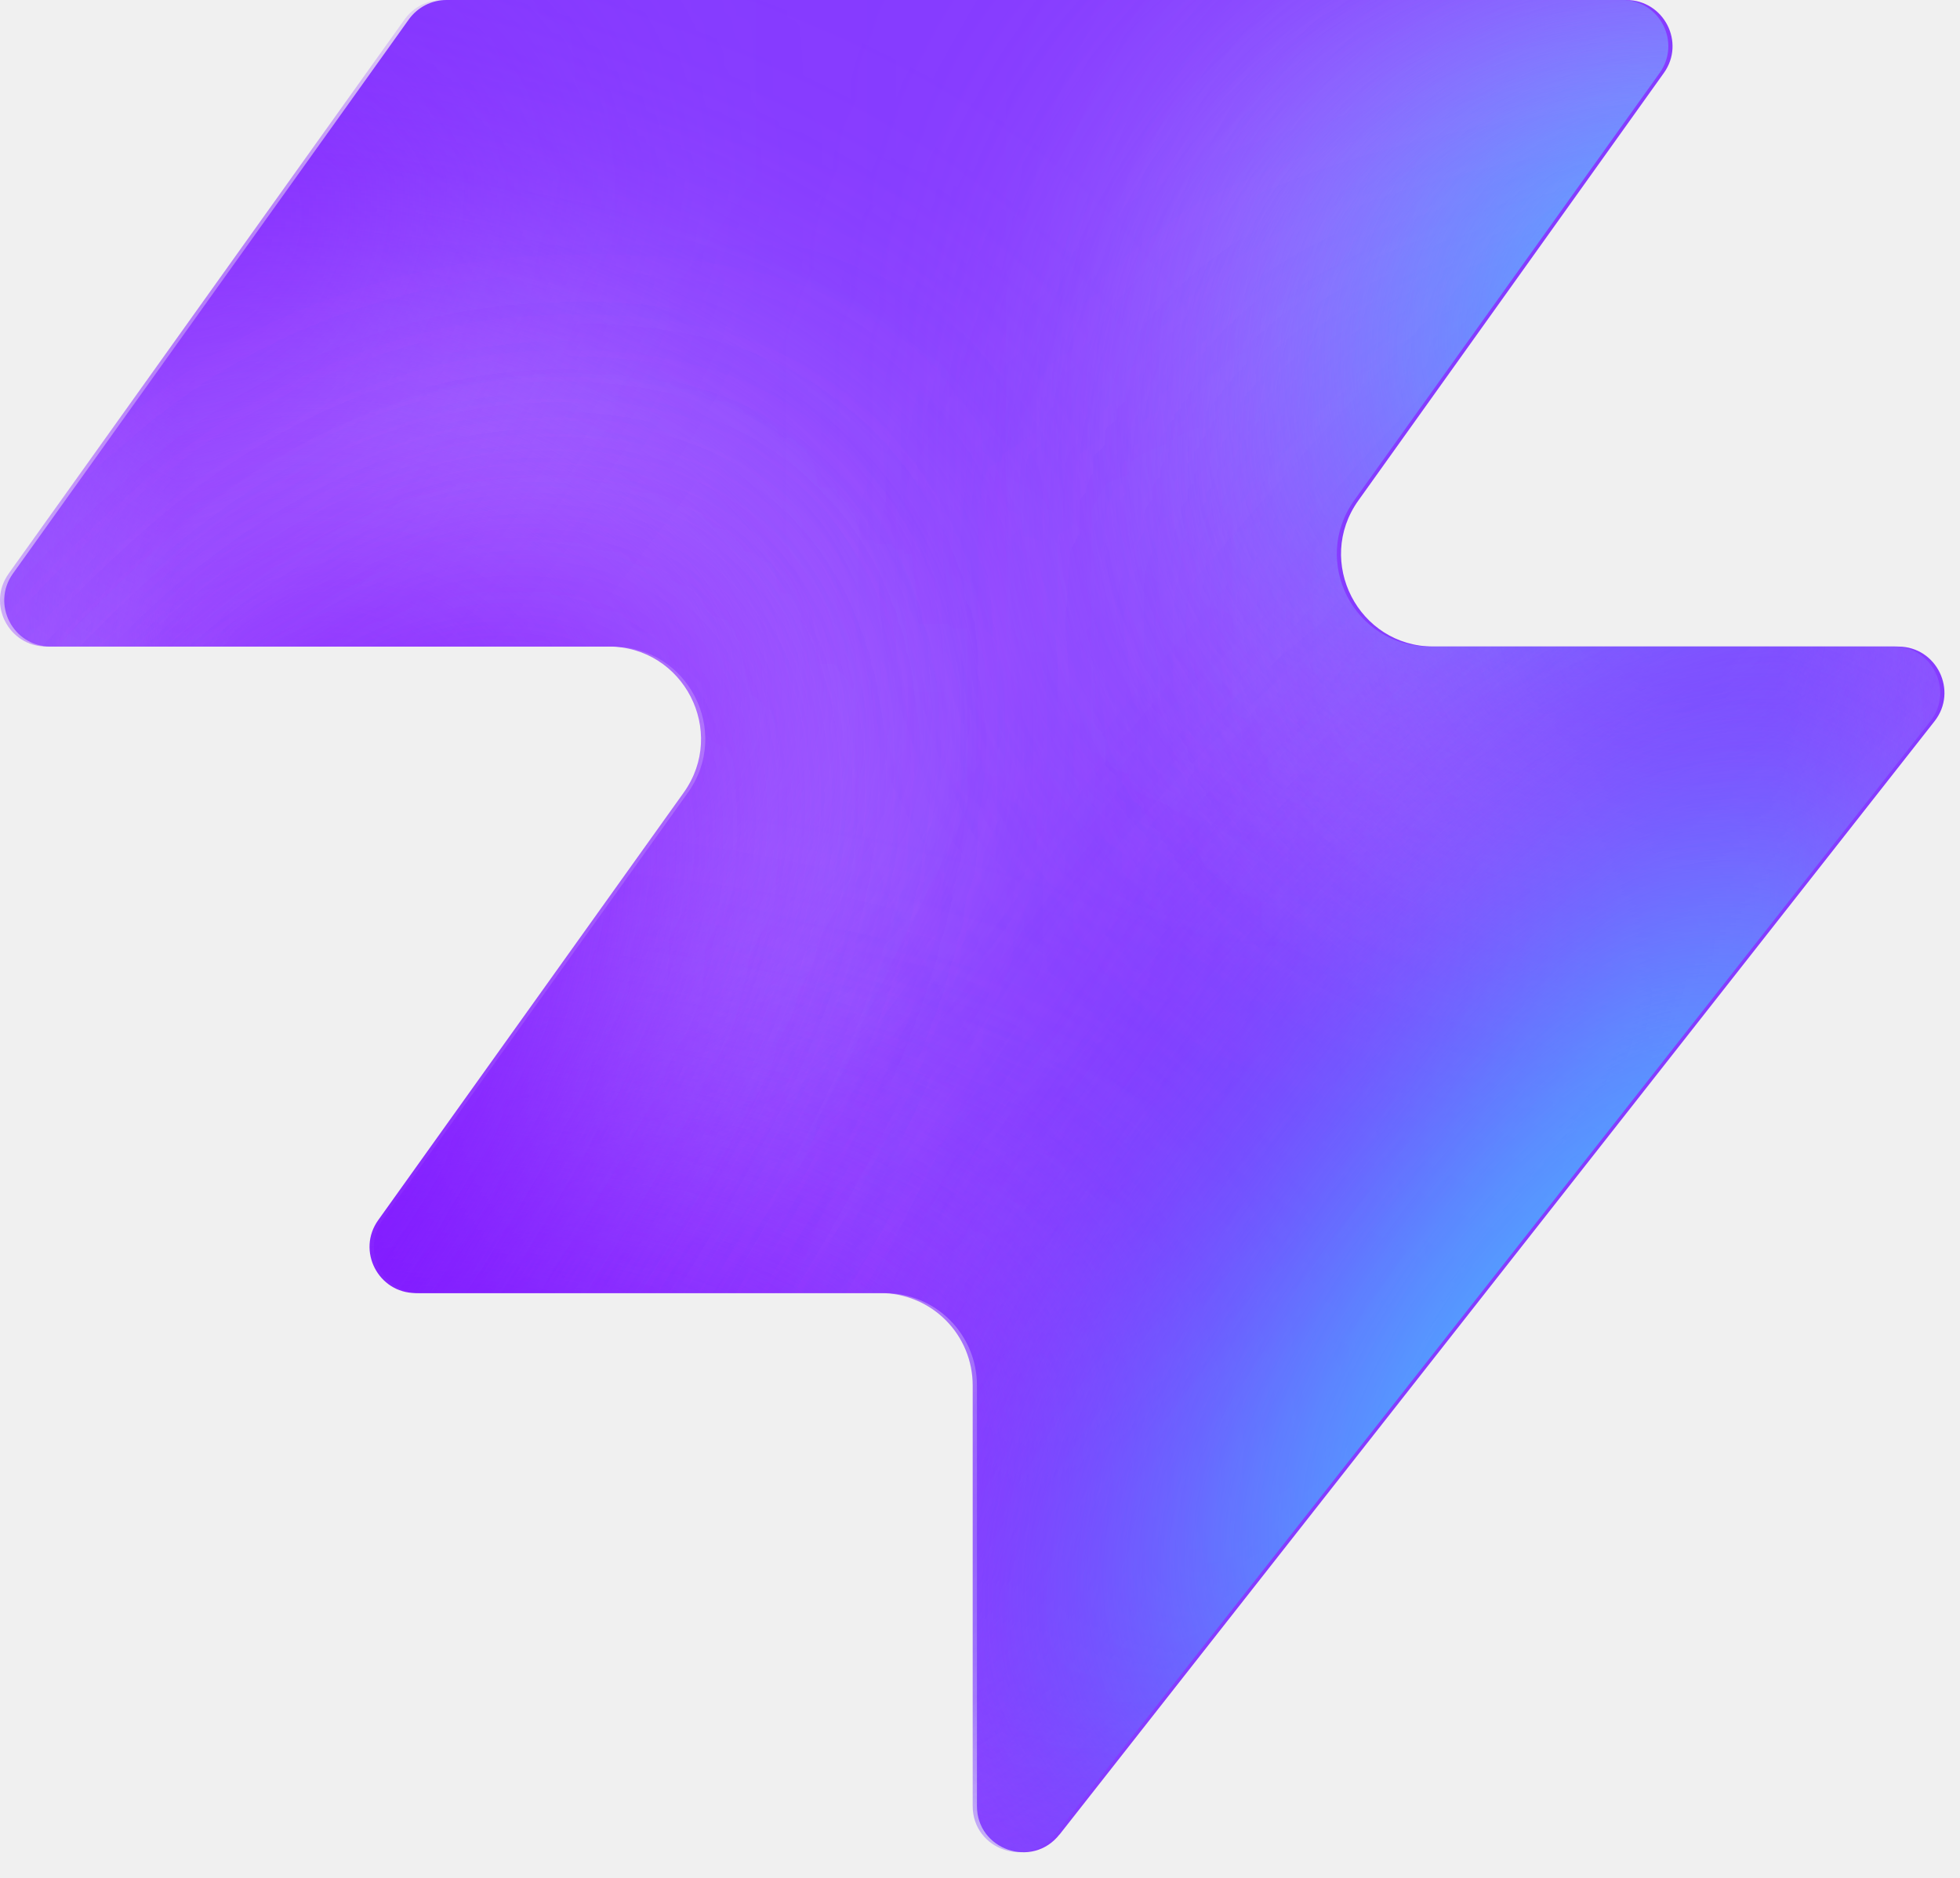
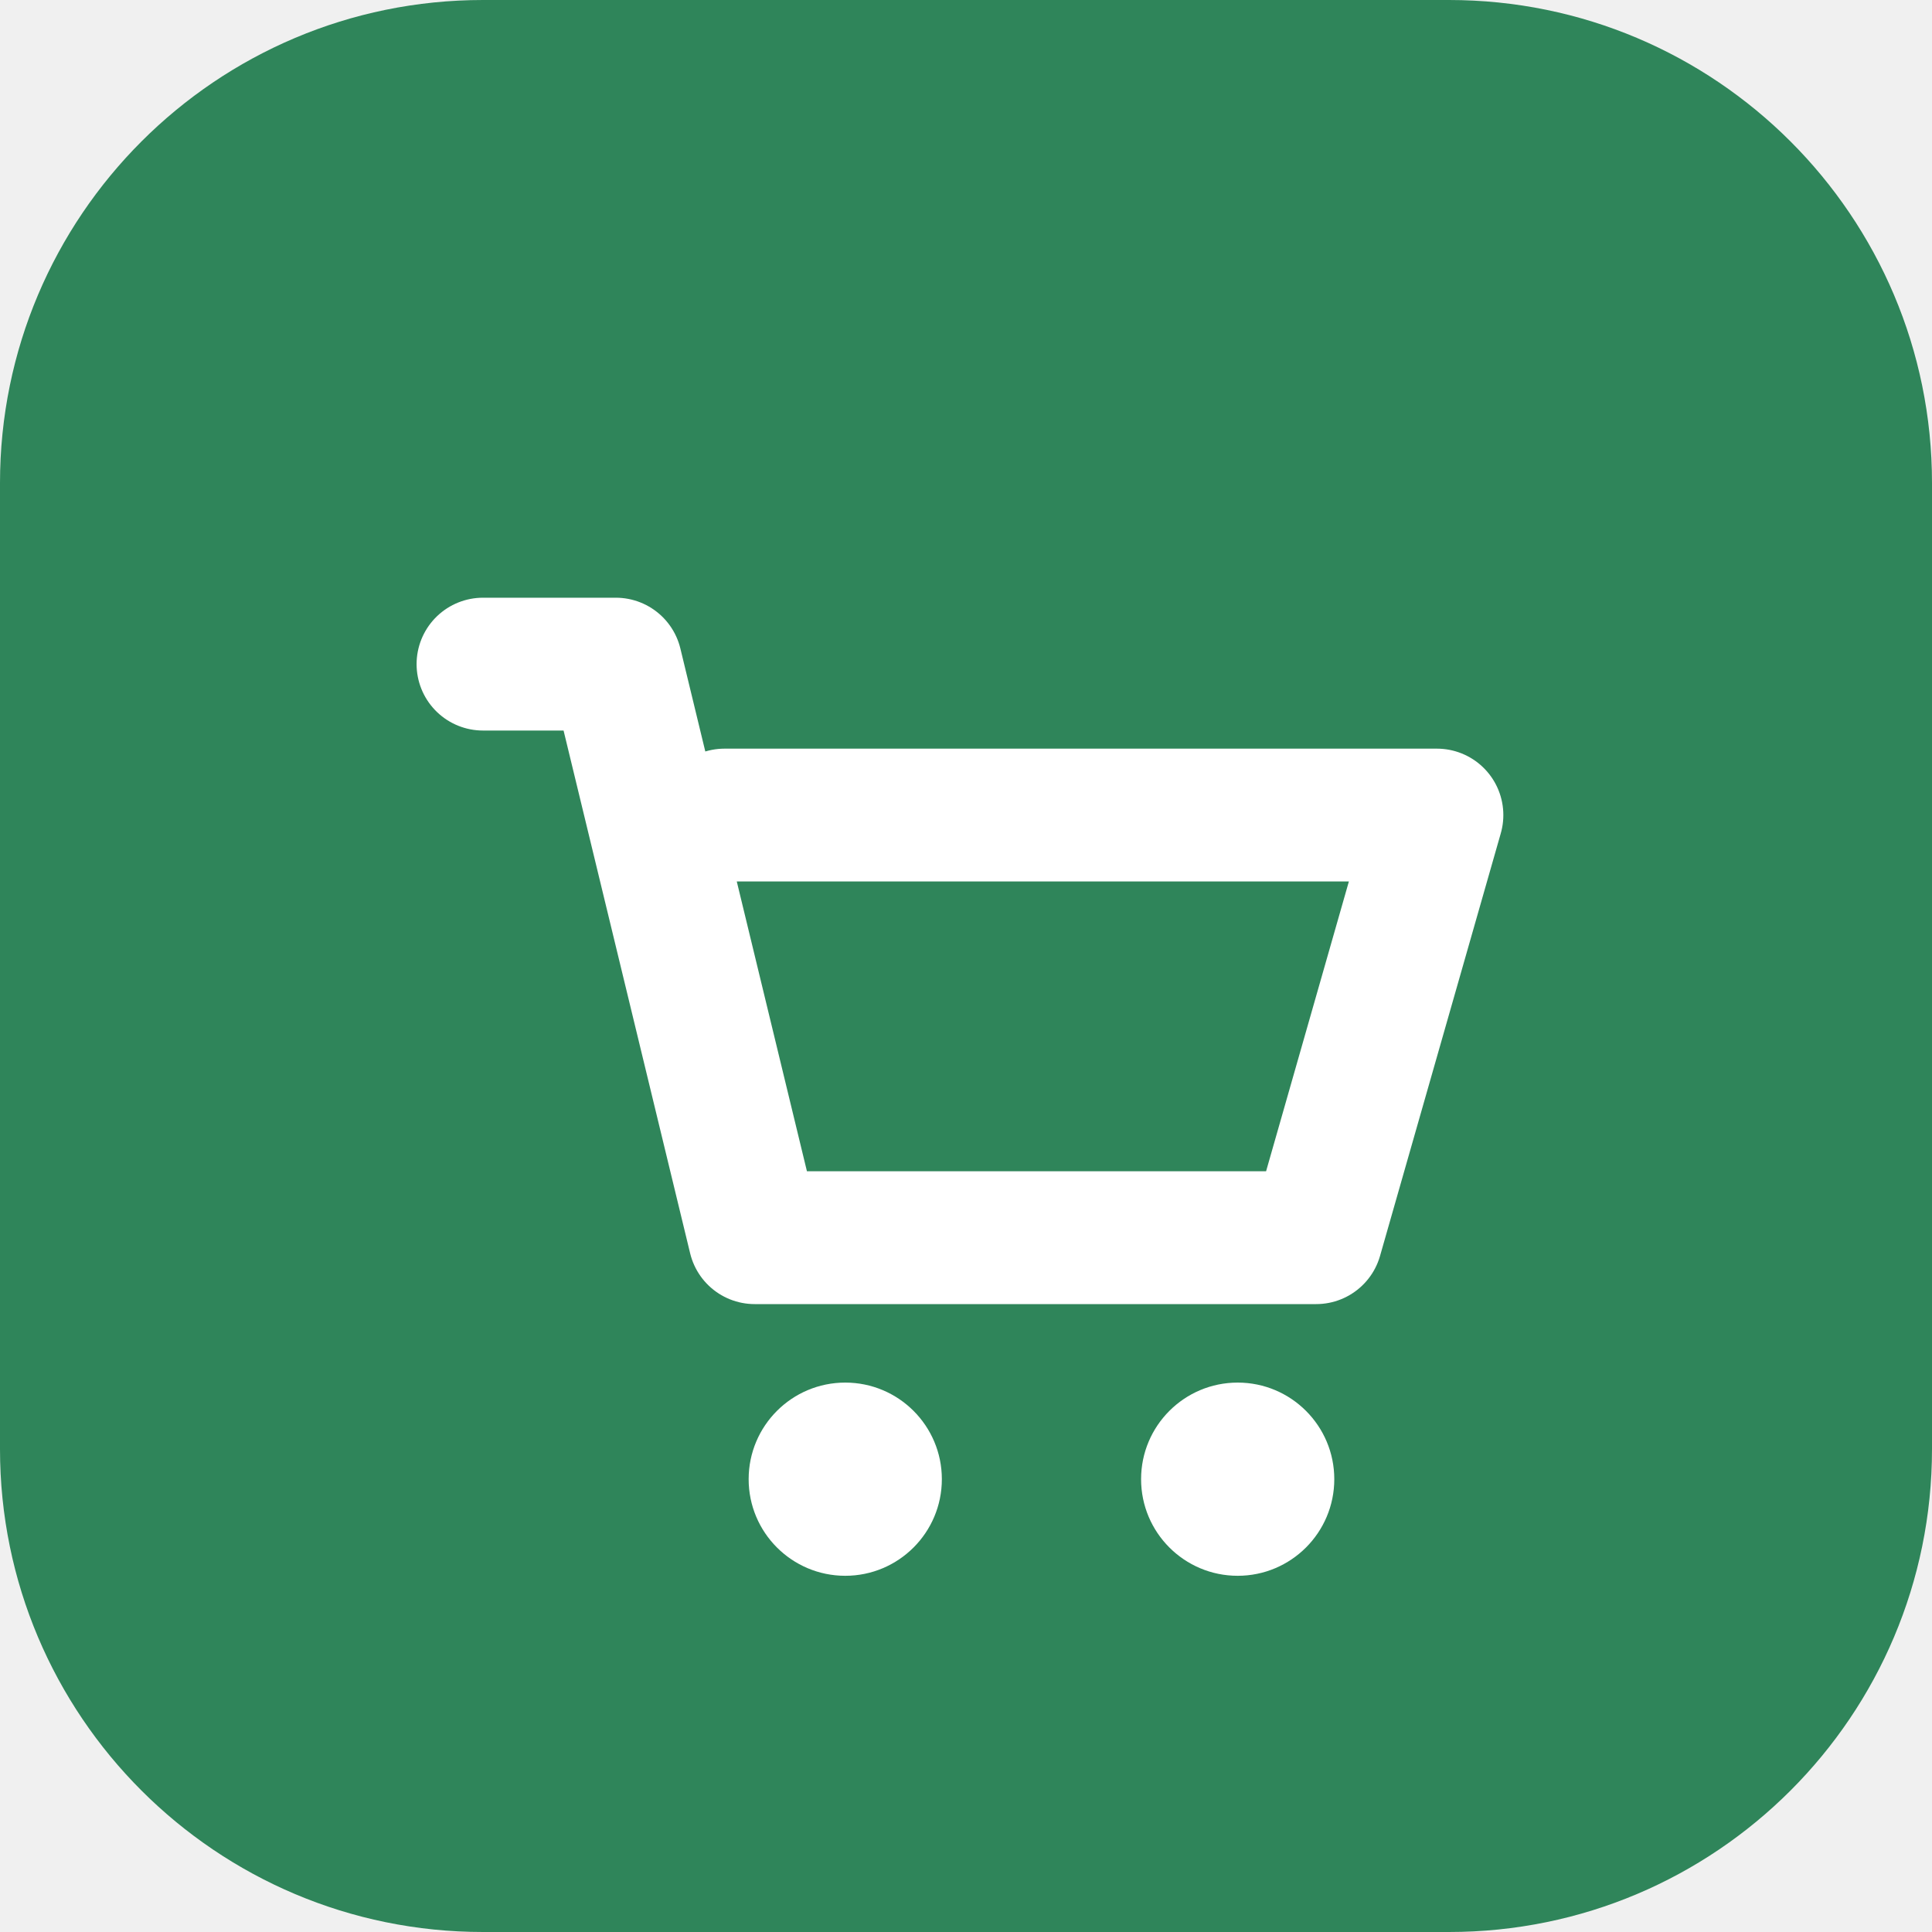
- <svg xmlns="http://www.w3.org/2000/svg" width="48" height="46" fill="none" viewBox="0 0 48 46">
-   <path fill="#863bff" d="M25.946 44.938c-.664.845-2.021.375-2.021-.698V33.937a2.26 2.26 0 0 0-2.262-2.262H10.287c-.92 0-1.456-1.04-.92-1.788l7.48-10.471c1.07-1.497 0-3.578-1.842-3.578H1.237c-.92 0-1.456-1.04-.92-1.788L10.013.474c.214-.297.556-.474.92-.474h28.894c.92 0 1.456 1.04.92 1.788l-7.48 10.471c-1.07 1.498 0 3.579 1.842 3.579h11.377c.943 0 1.473 1.088.89 1.83L25.947 44.94z" style="fill:#863bff;fill:color(display-p3 .525 .23 1);fill-opacity:1" />
-   <mask id="a" width="48" height="46" x="0" y="0" maskUnits="userSpaceOnUse" style="mask-type:alpha">
-     <path fill="#000" d="M25.842 44.938c-.664.844-2.021.375-2.021-.698V33.937a2.26 2.26 0 0 0-2.262-2.262H10.183c-.92 0-1.456-1.04-.92-1.788l7.48-10.471c1.07-1.498 0-3.579-1.842-3.579H1.133c-.92 0-1.456-1.04-.92-1.787L9.91.473c.214-.297.556-.474.92-.474h28.894c.92 0 1.456 1.04.92 1.788l-7.48 10.471c-1.07 1.498 0 3.578 1.842 3.578h11.377c.943 0 1.473 1.088.89 1.832L25.843 44.94z" style="fill:#000;fill-opacity:1" />
-   </mask>
-   <g mask="url(#a)">
-     <g filter="url(#b)">
-       <ellipse cx="5.508" cy="14.704" fill="#ede6ff" rx="5.508" ry="14.704" style="fill:#ede6ff;fill:color(display-p3 .927 .903 1);fill-opacity:1" transform="matrix(.00324 1 1 -.00324 -4.47 31.516)" />
-     </g>
-     <g filter="url(#c)">
-       <ellipse cx="10.399" cy="29.851" fill="#ede6ff" rx="10.399" ry="29.851" style="fill:#ede6ff;fill:color(display-p3 .927 .903 1);fill-opacity:1" transform="matrix(.00324 1 1 -.00324 -39.328 7.883)" />
-     </g>
-     <g filter="url(#d)">
-       <ellipse cx="5.508" cy="30.487" fill="#7e14ff" rx="5.508" ry="30.487" style="fill:#7e14ff;fill:color(display-p3 .492 .077 1);fill-opacity:1" transform="rotate(89.814 -25.913 -14.639)scale(1 -1)" />
-     </g>
-     <g filter="url(#e)">
-       <ellipse cx="5.508" cy="30.599" fill="#7e14ff" rx="5.508" ry="30.599" style="fill:#7e14ff;fill:color(display-p3 .492 .077 1);fill-opacity:1" transform="rotate(89.814 -32.644 -3.334)scale(1 -1)" />
-     </g>
-     <g filter="url(#f)">
-       <ellipse cx="5.508" cy="30.599" fill="#7e14ff" rx="5.508" ry="30.599" style="fill:#7e14ff;fill:color(display-p3 .492 .077 1);fill-opacity:1" transform="matrix(.00324 1 1 -.00324 -34.34 30.47)" />
-     </g>
-     <g filter="url(#g)">
-       <ellipse cx="14.072" cy="22.078" fill="#ede6ff" rx="14.072" ry="22.078" style="fill:#ede6ff;fill:color(display-p3 .927 .903 1);fill-opacity:1" transform="rotate(93.35 24.506 48.493)scale(-1 1)" />
-     </g>
-     <g filter="url(#h)">
-       <ellipse cx="3.47" cy="21.501" fill="#7e14ff" rx="3.47" ry="21.501" style="fill:#7e14ff;fill:color(display-p3 .492 .077 1);fill-opacity:1" transform="rotate(89.009 28.708 47.59)scale(-1 1)" />
-     </g>
-     <g filter="url(#i)">
-       <ellipse cx="3.47" cy="21.501" fill="#7e14ff" rx="3.47" ry="21.501" style="fill:#7e14ff;fill:color(display-p3 .492 .077 1);fill-opacity:1" transform="rotate(89.009 28.708 47.59)scale(-1 1)" />
-     </g>
-     <g filter="url(#j)">
-       <ellipse cx=".387" cy="8.972" fill="#7e14ff" rx="4.407" ry="29.108" style="fill:#7e14ff;fill:color(display-p3 .492 .077 1);fill-opacity:1" transform="rotate(39.51 .387 8.972)" />
-     </g>
-     <g filter="url(#k)">
-       <ellipse cx="47.523" cy="-6.092" fill="#7e14ff" rx="4.407" ry="29.108" style="fill:#7e14ff;fill:color(display-p3 .492 .077 1);fill-opacity:1" transform="rotate(37.892 47.523 -6.092)" />
-     </g>
-     <g filter="url(#l)">
-       <ellipse cx="41.412" cy="6.333" fill="#47bfff" rx="5.971" ry="9.665" style="fill:#47bfff;fill:color(display-p3 .28 .748 1);fill-opacity:1" transform="rotate(37.892 41.412 6.333)" />
-     </g>
-     <g filter="url(#m)">
-       <ellipse cx="-1.879" cy="38.332" fill="#7e14ff" rx="4.407" ry="29.108" style="fill:#7e14ff;fill:color(display-p3 .492 .077 1);fill-opacity:1" transform="rotate(37.892 -1.88 38.332)" />
-     </g>
-     <g filter="url(#n)">
-       <ellipse cx="-1.879" cy="38.332" fill="#7e14ff" rx="4.407" ry="29.108" style="fill:#7e14ff;fill:color(display-p3 .492 .077 1);fill-opacity:1" transform="rotate(37.892 -1.88 38.332)" />
-     </g>
-     <g filter="url(#o)">
-       <ellipse cx="35.651" cy="29.907" fill="#7e14ff" rx="4.407" ry="29.108" style="fill:#7e14ff;fill:color(display-p3 .492 .077 1);fill-opacity:1" transform="rotate(37.892 35.651 29.907)" />
-     </g>
-     <g filter="url(#p)">
-       <ellipse cx="38.418" cy="32.4" fill="#47bfff" rx="5.971" ry="15.297" style="fill:#47bfff;fill:color(display-p3 .28 .748 1);fill-opacity:1" transform="rotate(37.892 38.418 32.4)" />
-     </g>
-   </g>
-   <defs>
-     <filter id="b" width="60.045" height="41.654" x="-19.77" y="16.149" color-interpolation-filters="sRGB" filterUnits="userSpaceOnUse">
-       <feFlood flood-opacity="0" result="BackgroundImageFix" />
-       <feBlend in="SourceGraphic" in2="BackgroundImageFix" result="shape" />
-       <feGaussianBlur result="effect1_foregroundBlur_2002_17158" stdDeviation="7.659" />
-     </filter>
-     <filter id="c" width="90.34" height="51.437" x="-54.613" y="-7.533" color-interpolation-filters="sRGB" filterUnits="userSpaceOnUse">
-       <feFlood flood-opacity="0" result="BackgroundImageFix" />
-       <feBlend in="SourceGraphic" in2="BackgroundImageFix" result="shape" />
-       <feGaussianBlur result="effect1_foregroundBlur_2002_17158" stdDeviation="7.659" />
-     </filter>
-     <filter id="d" width="79.355" height="29.4" x="-49.64" y="2.03" color-interpolation-filters="sRGB" filterUnits="userSpaceOnUse">
-       <feFlood flood-opacity="0" result="BackgroundImageFix" />
-       <feBlend in="SourceGraphic" in2="BackgroundImageFix" result="shape" />
-       <feGaussianBlur result="effect1_foregroundBlur_2002_17158" stdDeviation="4.596" />
-     </filter>
-     <filter id="e" width="79.579" height="29.4" x="-45.045" y="20.029" color-interpolation-filters="sRGB" filterUnits="userSpaceOnUse">
-       <feFlood flood-opacity="0" result="BackgroundImageFix" />
-       <feBlend in="SourceGraphic" in2="BackgroundImageFix" result="shape" />
-       <feGaussianBlur result="effect1_foregroundBlur_2002_17158" stdDeviation="4.596" />
-     </filter>
-     <filter id="f" width="79.579" height="29.4" x="-43.513" y="21.178" color-interpolation-filters="sRGB" filterUnits="userSpaceOnUse">
-       <feFlood flood-opacity="0" result="BackgroundImageFix" />
-       <feBlend in="SourceGraphic" in2="BackgroundImageFix" result="shape" />
-       <feGaussianBlur result="effect1_foregroundBlur_2002_17158" stdDeviation="4.596" />
-     </filter>
-     <filter id="g" width="74.749" height="58.852" x="15.756" y="-17.901" color-interpolation-filters="sRGB" filterUnits="userSpaceOnUse">
-       <feFlood flood-opacity="0" result="BackgroundImageFix" />
-       <feBlend in="SourceGraphic" in2="BackgroundImageFix" result="shape" />
-       <feGaussianBlur result="effect1_foregroundBlur_2002_17158" stdDeviation="7.659" />
-     </filter>
-     <filter id="h" width="61.377" height="25.362" x="23.548" y="2.284" color-interpolation-filters="sRGB" filterUnits="userSpaceOnUse">
-       <feFlood flood-opacity="0" result="BackgroundImageFix" />
-       <feBlend in="SourceGraphic" in2="BackgroundImageFix" result="shape" />
-       <feGaussianBlur result="effect1_foregroundBlur_2002_17158" stdDeviation="4.596" />
-     </filter>
-     <filter id="i" width="61.377" height="25.362" x="23.548" y="2.284" color-interpolation-filters="sRGB" filterUnits="userSpaceOnUse">
-       <feFlood flood-opacity="0" result="BackgroundImageFix" />
-       <feBlend in="SourceGraphic" in2="BackgroundImageFix" result="shape" />
-       <feGaussianBlur result="effect1_foregroundBlur_2002_17158" stdDeviation="4.596" />
-     </filter>
-     <filter id="j" width="56.045" height="63.649" x="-27.636" y="-22.853" color-interpolation-filters="sRGB" filterUnits="userSpaceOnUse">
-       <feFlood flood-opacity="0" result="BackgroundImageFix" />
-       <feBlend in="SourceGraphic" in2="BackgroundImageFix" result="shape" />
-       <feGaussianBlur result="effect1_foregroundBlur_2002_17158" stdDeviation="4.596" />
-     </filter>
-     <filter id="k" width="54.814" height="64.646" x="20.116" y="-38.415" color-interpolation-filters="sRGB" filterUnits="userSpaceOnUse">
-       <feFlood flood-opacity="0" result="BackgroundImageFix" />
-       <feBlend in="SourceGraphic" in2="BackgroundImageFix" result="shape" />
-       <feGaussianBlur result="effect1_foregroundBlur_2002_17158" stdDeviation="4.596" />
-     </filter>
-     <filter id="l" width="33.541" height="35.313" x="24.641" y="-11.323" color-interpolation-filters="sRGB" filterUnits="userSpaceOnUse">
-       <feFlood flood-opacity="0" result="BackgroundImageFix" />
-       <feBlend in="SourceGraphic" in2="BackgroundImageFix" result="shape" />
-       <feGaussianBlur result="effect1_foregroundBlur_2002_17158" stdDeviation="4.596" />
-     </filter>
-     <filter id="m" width="54.814" height="64.646" x="-29.286" y="6.009" color-interpolation-filters="sRGB" filterUnits="userSpaceOnUse">
-       <feFlood flood-opacity="0" result="BackgroundImageFix" />
-       <feBlend in="SourceGraphic" in2="BackgroundImageFix" result="shape" />
-       <feGaussianBlur result="effect1_foregroundBlur_2002_17158" stdDeviation="4.596" />
-     </filter>
-     <filter id="n" width="54.814" height="64.646" x="-29.286" y="6.009" color-interpolation-filters="sRGB" filterUnits="userSpaceOnUse">
-       <feFlood flood-opacity="0" result="BackgroundImageFix" />
-       <feBlend in="SourceGraphic" in2="BackgroundImageFix" result="shape" />
-       <feGaussianBlur result="effect1_foregroundBlur_2002_17158" stdDeviation="4.596" />
-     </filter>
-     <filter id="o" width="54.814" height="64.646" x="8.244" y="-2.416" color-interpolation-filters="sRGB" filterUnits="userSpaceOnUse">
-       <feFlood flood-opacity="0" result="BackgroundImageFix" />
-       <feBlend in="SourceGraphic" in2="BackgroundImageFix" result="shape" />
-       <feGaussianBlur result="effect1_foregroundBlur_2002_17158" stdDeviation="4.596" />
-     </filter>
-     <filter id="p" width="39.409" height="43.623" x="18.713" y="10.588" color-interpolation-filters="sRGB" filterUnits="userSpaceOnUse">
-       <feFlood flood-opacity="0" result="BackgroundImageFix" />
-       <feBlend in="SourceGraphic" in2="BackgroundImageFix" result="shape" />
-       <feGaussianBlur result="effect1_foregroundBlur_2002_17158" stdDeviation="4.596" />
-     </filter>
-   </defs>
+ <svg xmlns="http://www.w3.org/2000/svg" viewBox="0 0 32 32">
+   <rect width="32" height="32" rx="8" fill="#2f855a" />
+   <path d="M8 11h2.2l2.3 9.5h9.3l2-7H12" fill="none" stroke="#fff" stroke-width="2.2" stroke-linecap="round" stroke-linejoin="round" />
+   <circle cx="14" cy="24.5" r="1.6" fill="#fff" />
+   <circle cx="20.5" cy="24.5" r="1.6" fill="#fff" />
</svg>
